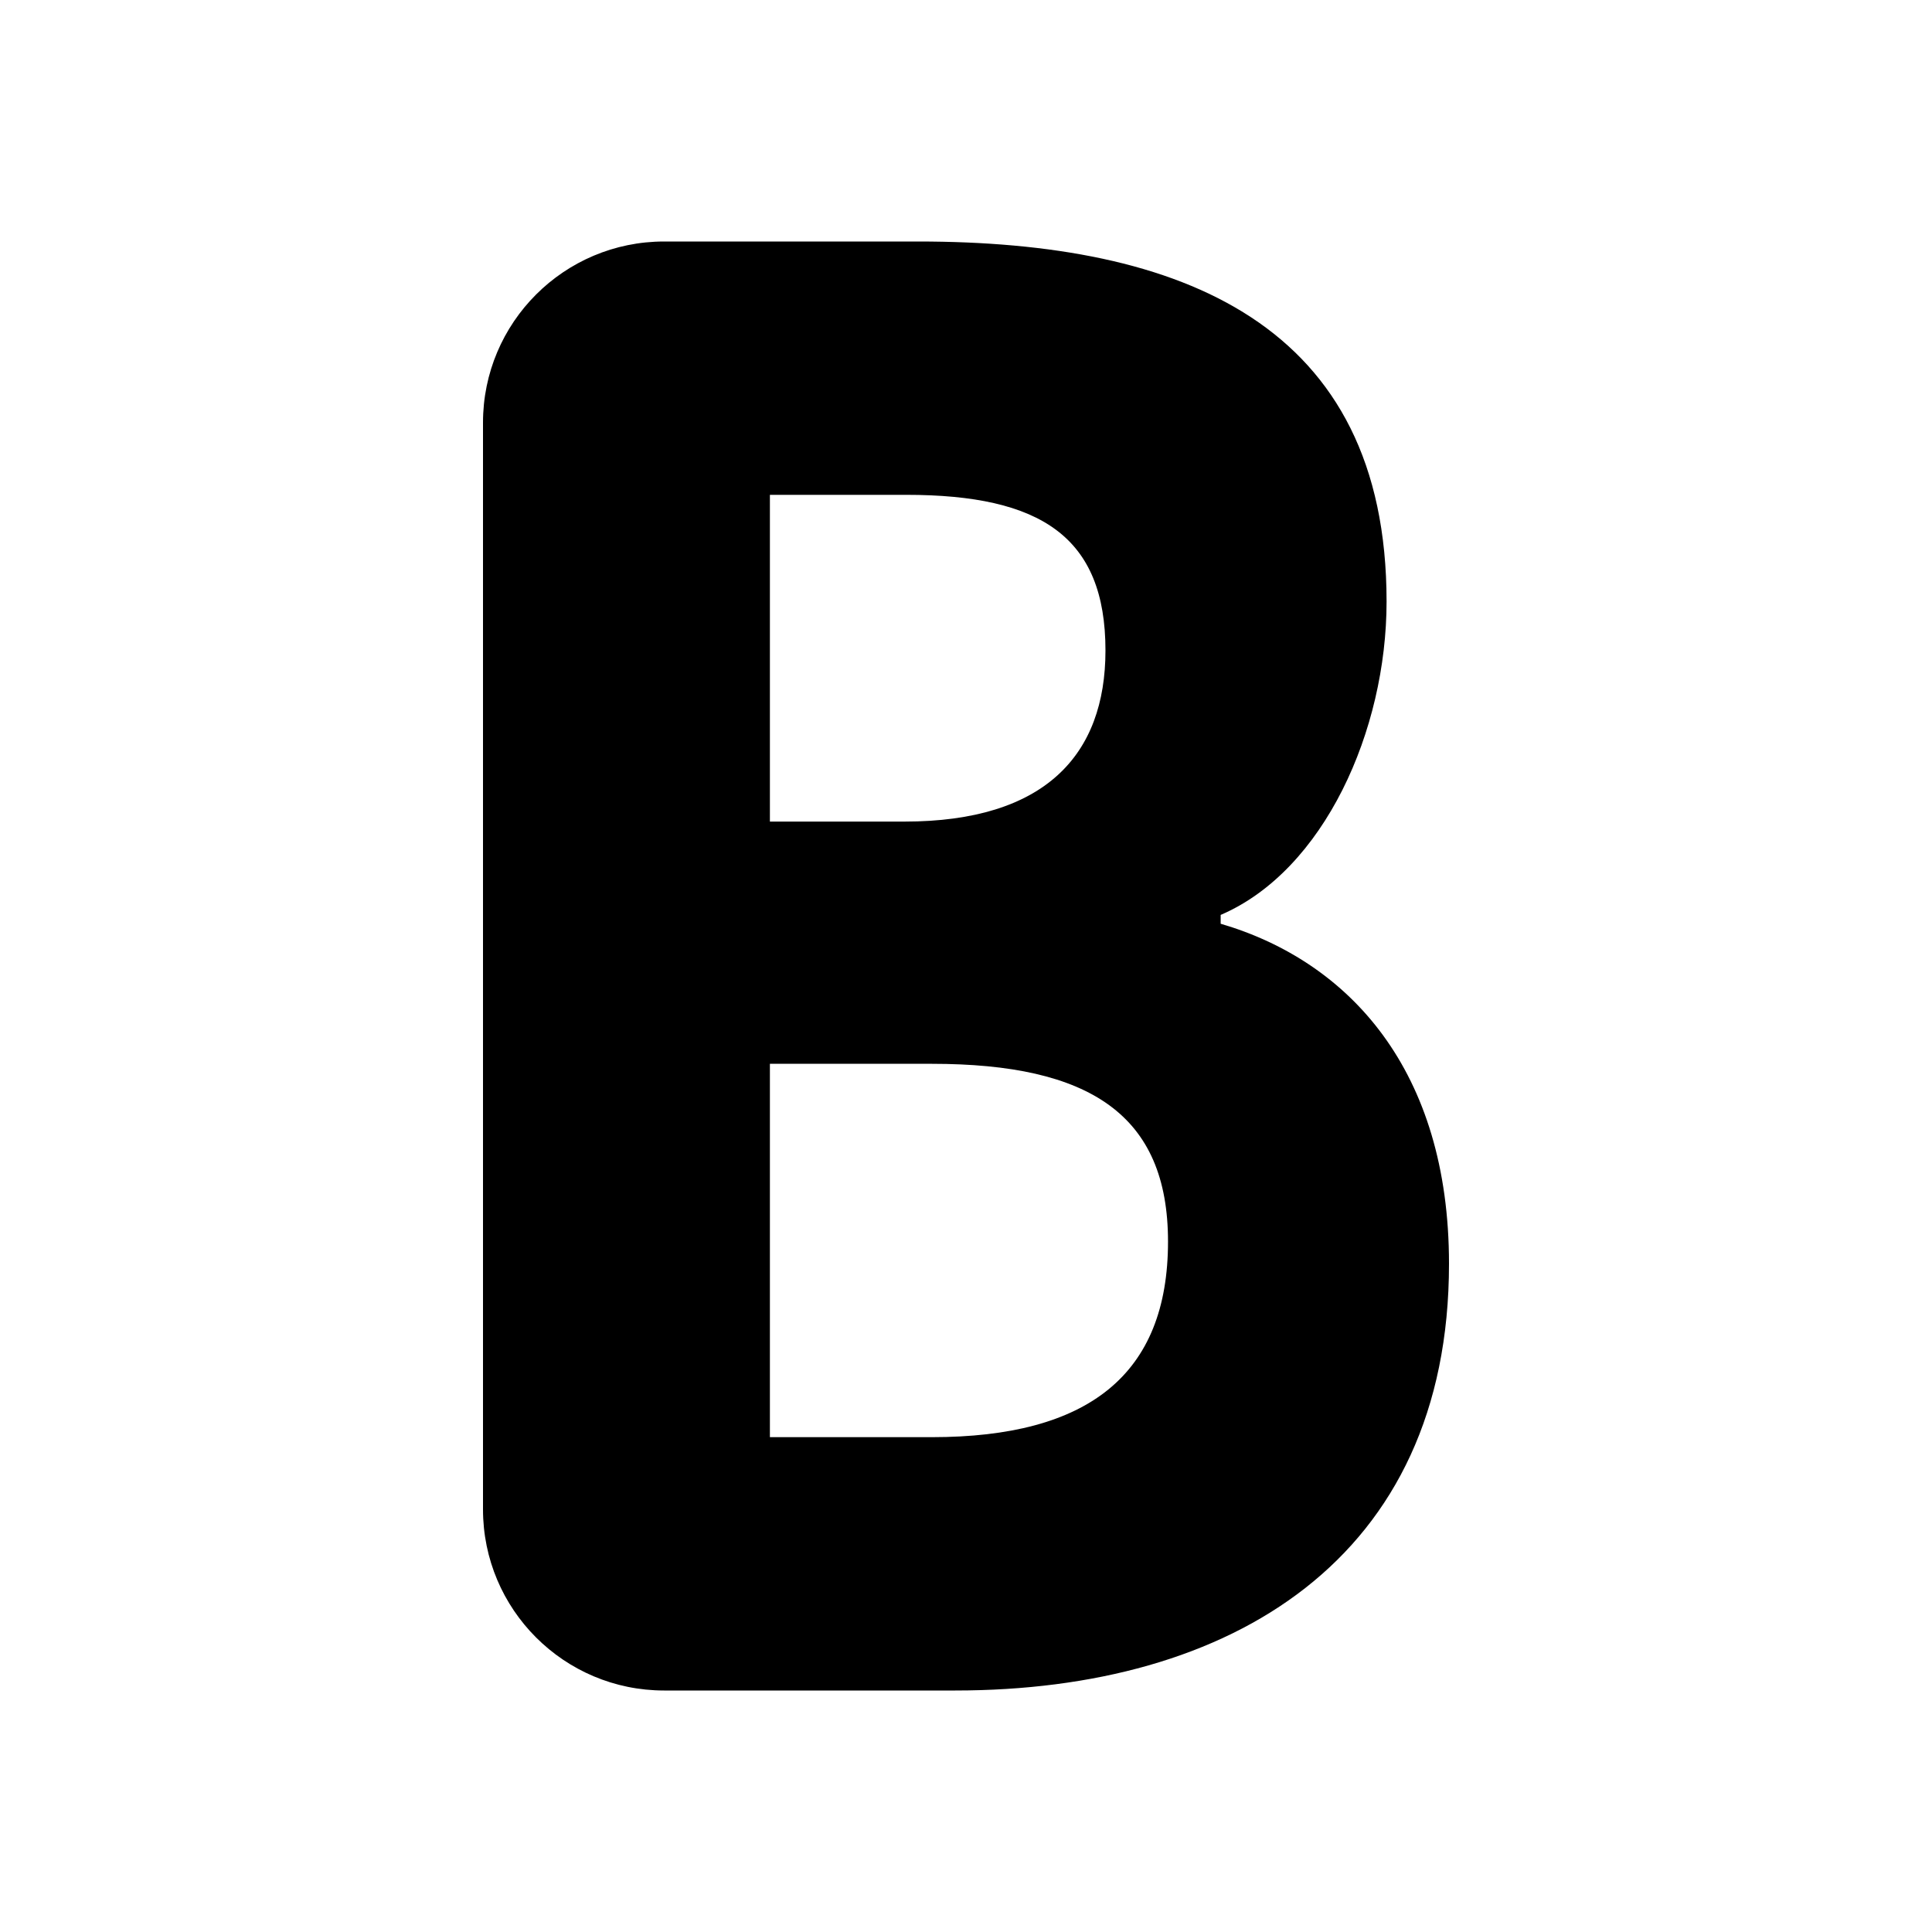
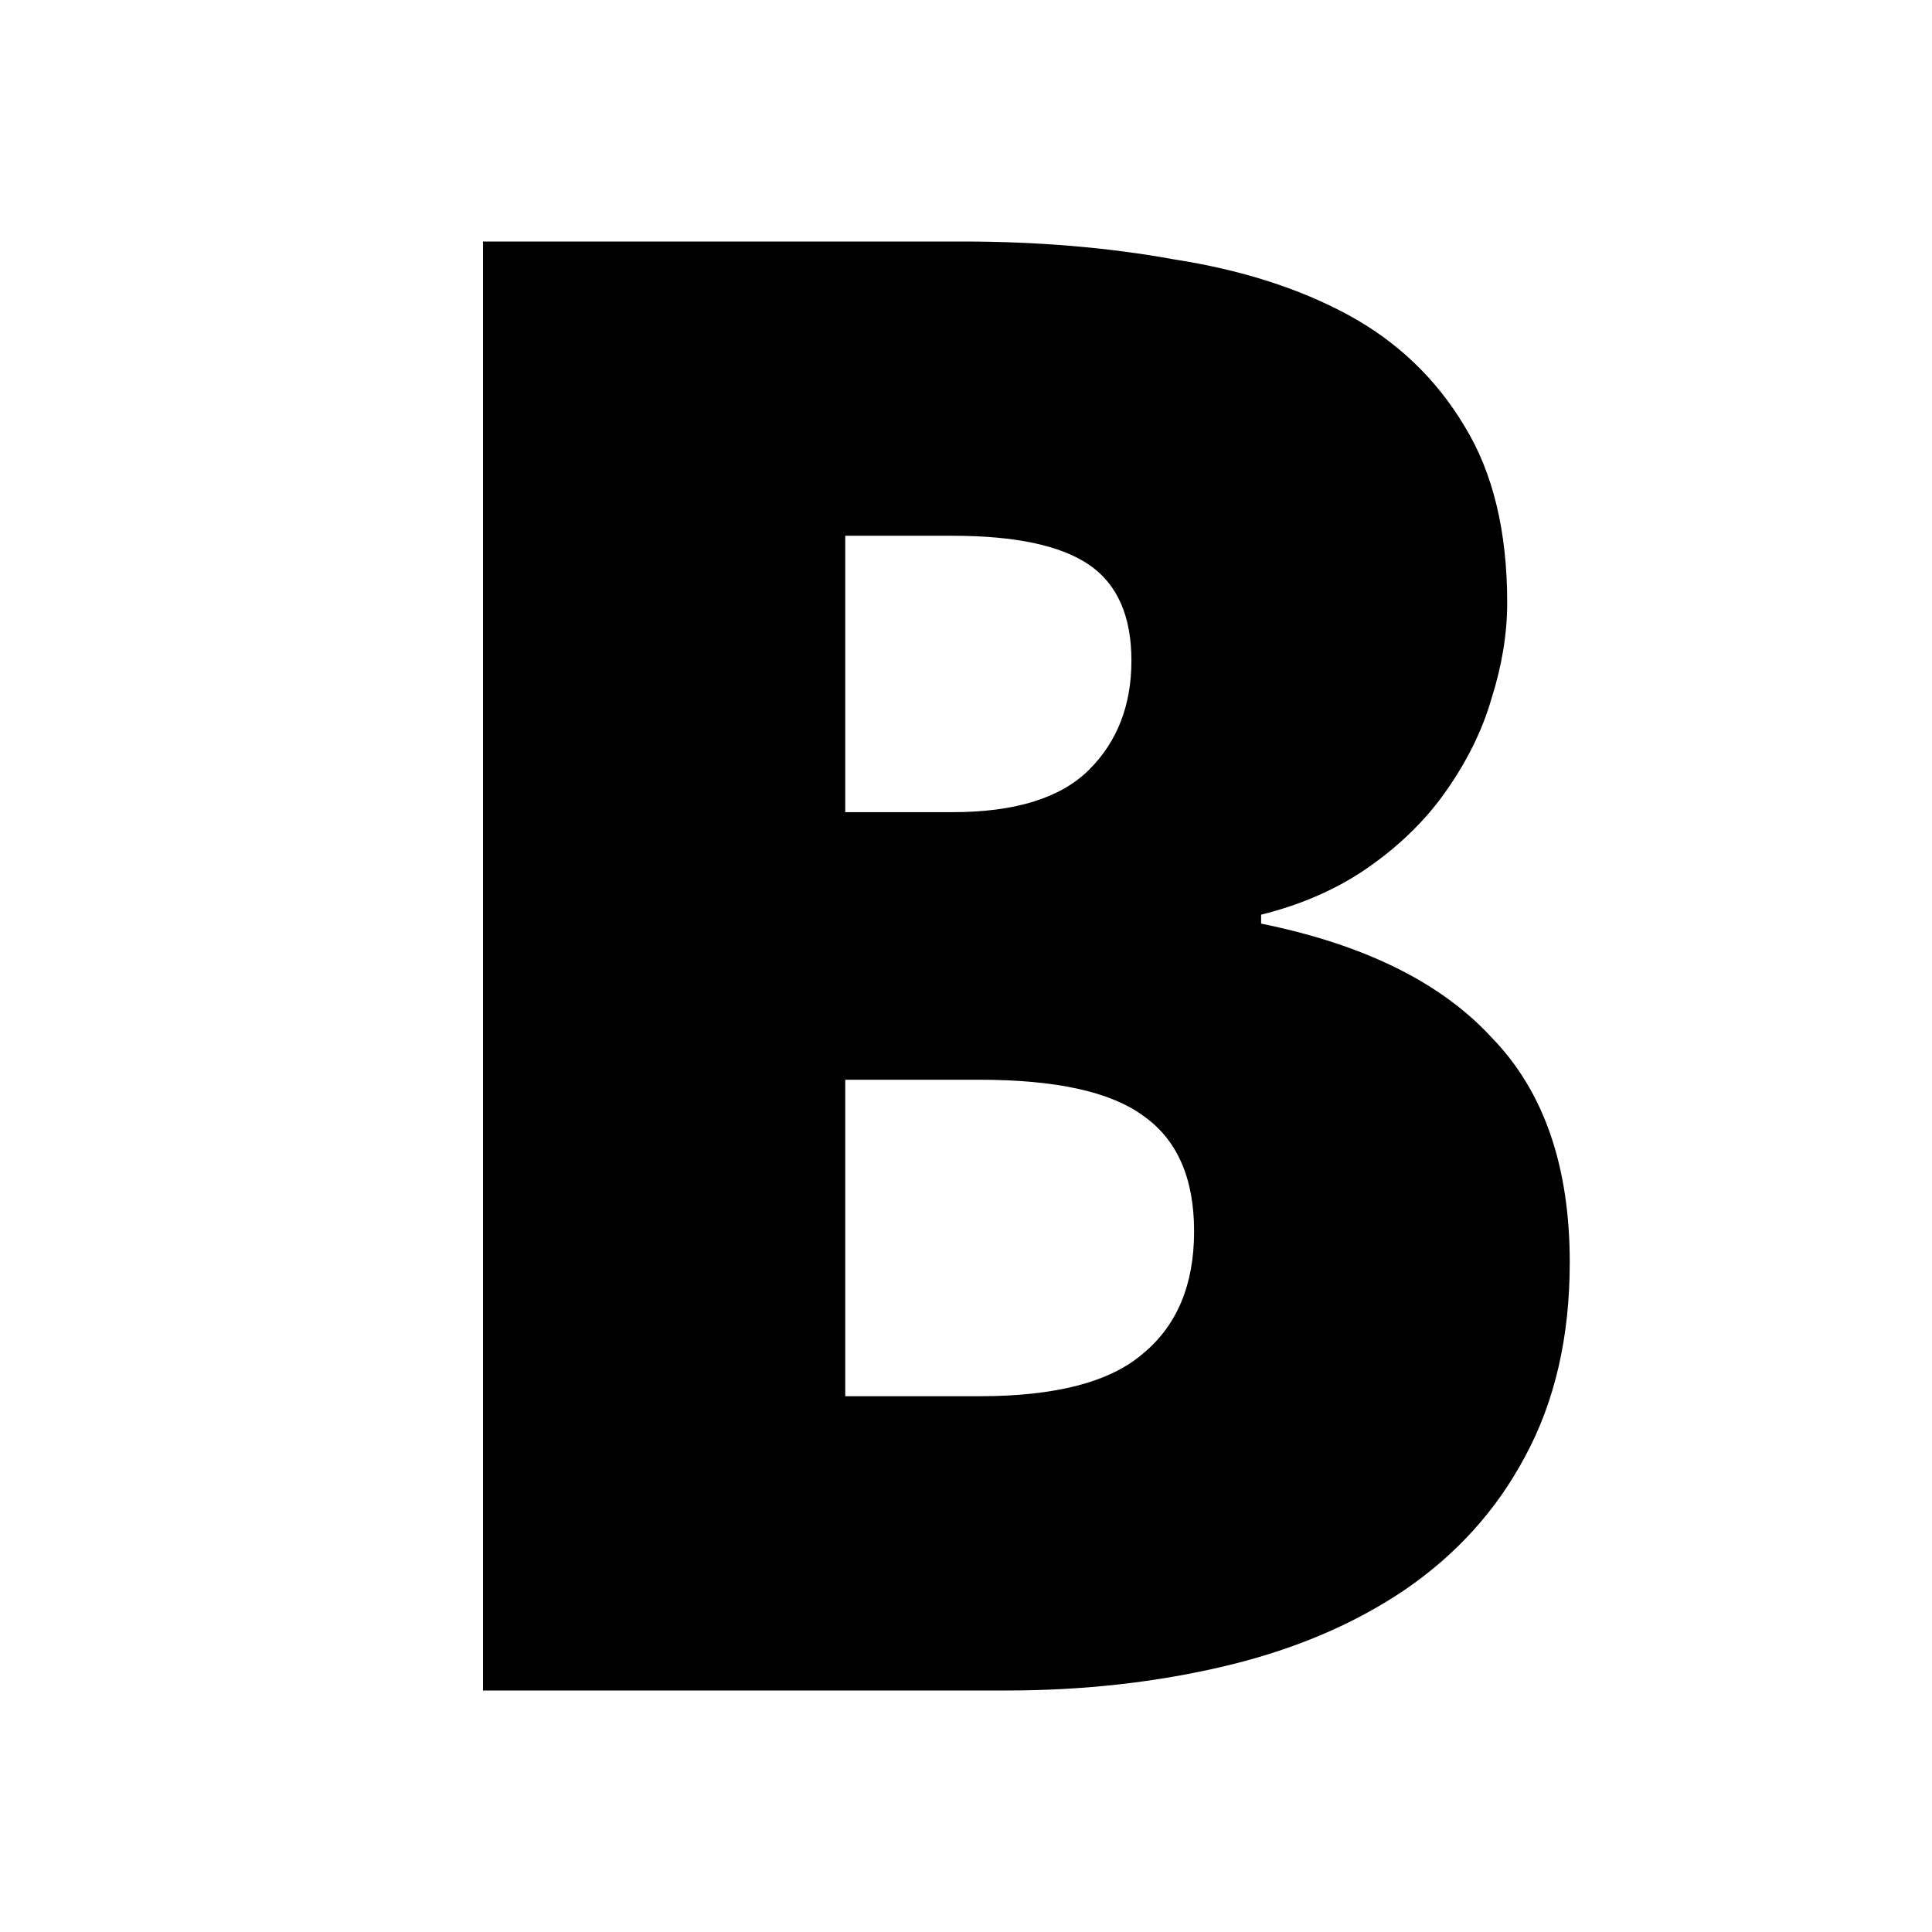
<svg xmlns="http://www.w3.org/2000/svg" width="16" height="16" viewBox="0 0 16 16">
-   <path d="M4 12.5v-9A1.5 1.5 0 0 1 5.5 2h2.104c2.182 0 3.879.681 3.879 2.982 0 1.067-.517 2.227-1.374 2.595v.073C11.176 7.963 12 8.865 12 10.466 12 12.914 10.19 14 7.911 14H5.5A1.5 1.5 0 0 1 4 12.5zm2.376-5.696H7.49c1.164 0 1.665-.552 1.665-1.417 0-.94-.534-1.289-1.649-1.289H6.376v2.706zm0 5.098h1.341c1.293 0 1.956-.515 1.956-1.62 0-1.049-.647-1.472-1.956-1.472H6.376v3.092z" id="a" />
+   <path fill="#000000" d="M4,2 L7.963,2 C8.593,2 9.179,2.049 9.722,2.148 C10.278,2.234 10.759,2.388 11.167,2.609 C11.574,2.831 11.895,3.138 12.13,3.532 C12.364,3.914 12.482,4.4 12.482,4.991 C12.482,5.249 12.438,5.514 12.352,5.785 C12.278,6.043 12.154,6.295 11.982,6.542 C11.821,6.775 11.611,6.985 11.352,7.169 C11.093,7.354 10.79,7.489 10.444,7.575 L10.444,7.649 C11.296,7.822 11.932,8.135 12.352,8.591 C12.784,9.034 13,9.655 13,10.455 C13,11.071 12.877,11.606 12.63,12.062 C12.395,12.505 12.062,12.874 11.63,13.169 C11.21,13.452 10.716,13.662 10.148,13.797 C9.58,13.932 8.975,14 8.333,14 L4,14 L4,2 Z M7.889,6.726 C8.407,6.726 8.784,6.609 9.019,6.375 C9.253,6.142 9.37,5.84 9.37,5.471 C9.37,5.102 9.253,4.837 9.019,4.677 C8.784,4.517 8.407,4.437 7.889,4.437 L7,4.437 L7,6.726 L7.889,6.726 Z M8.111,11.563 C8.741,11.563 9.191,11.446 9.463,11.212 C9.747,10.979 9.889,10.64 9.889,10.197 C9.889,9.754 9.747,9.434 9.463,9.237 C9.191,9.04 8.741,8.942 8.111,8.942 L7,8.942 L7,11.563 L8.111,11.563 Z" />
</svg>
